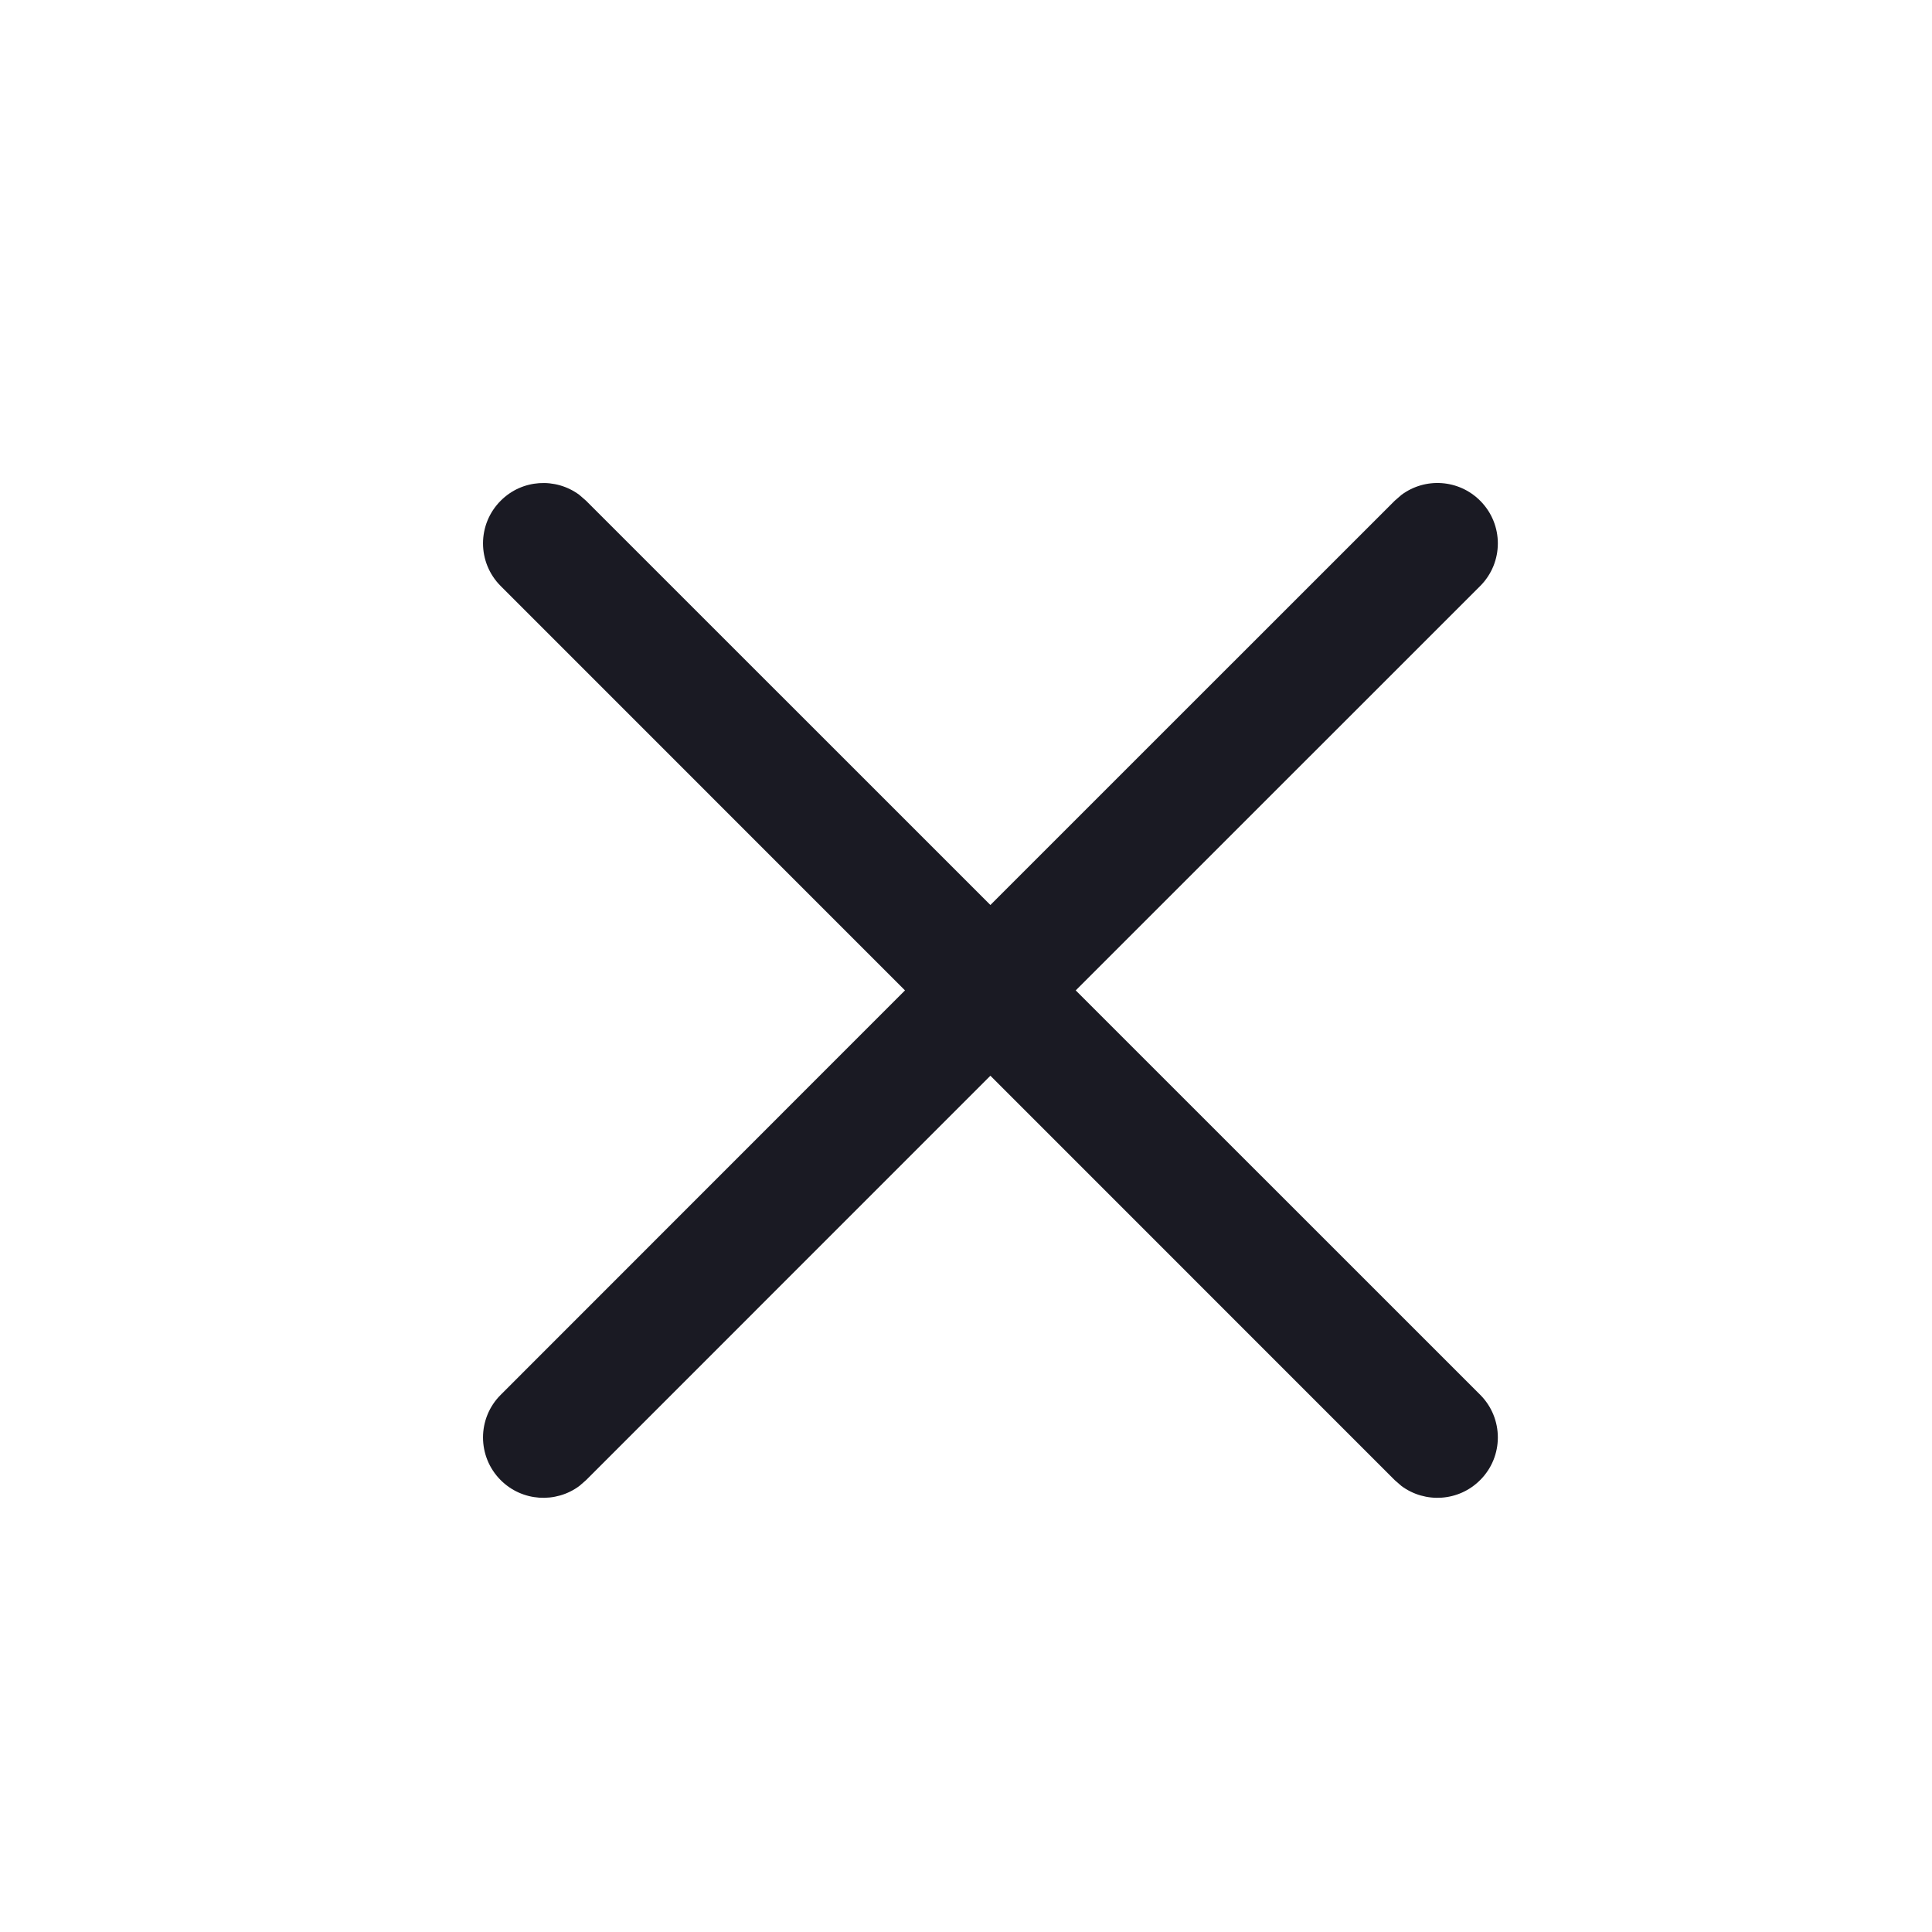
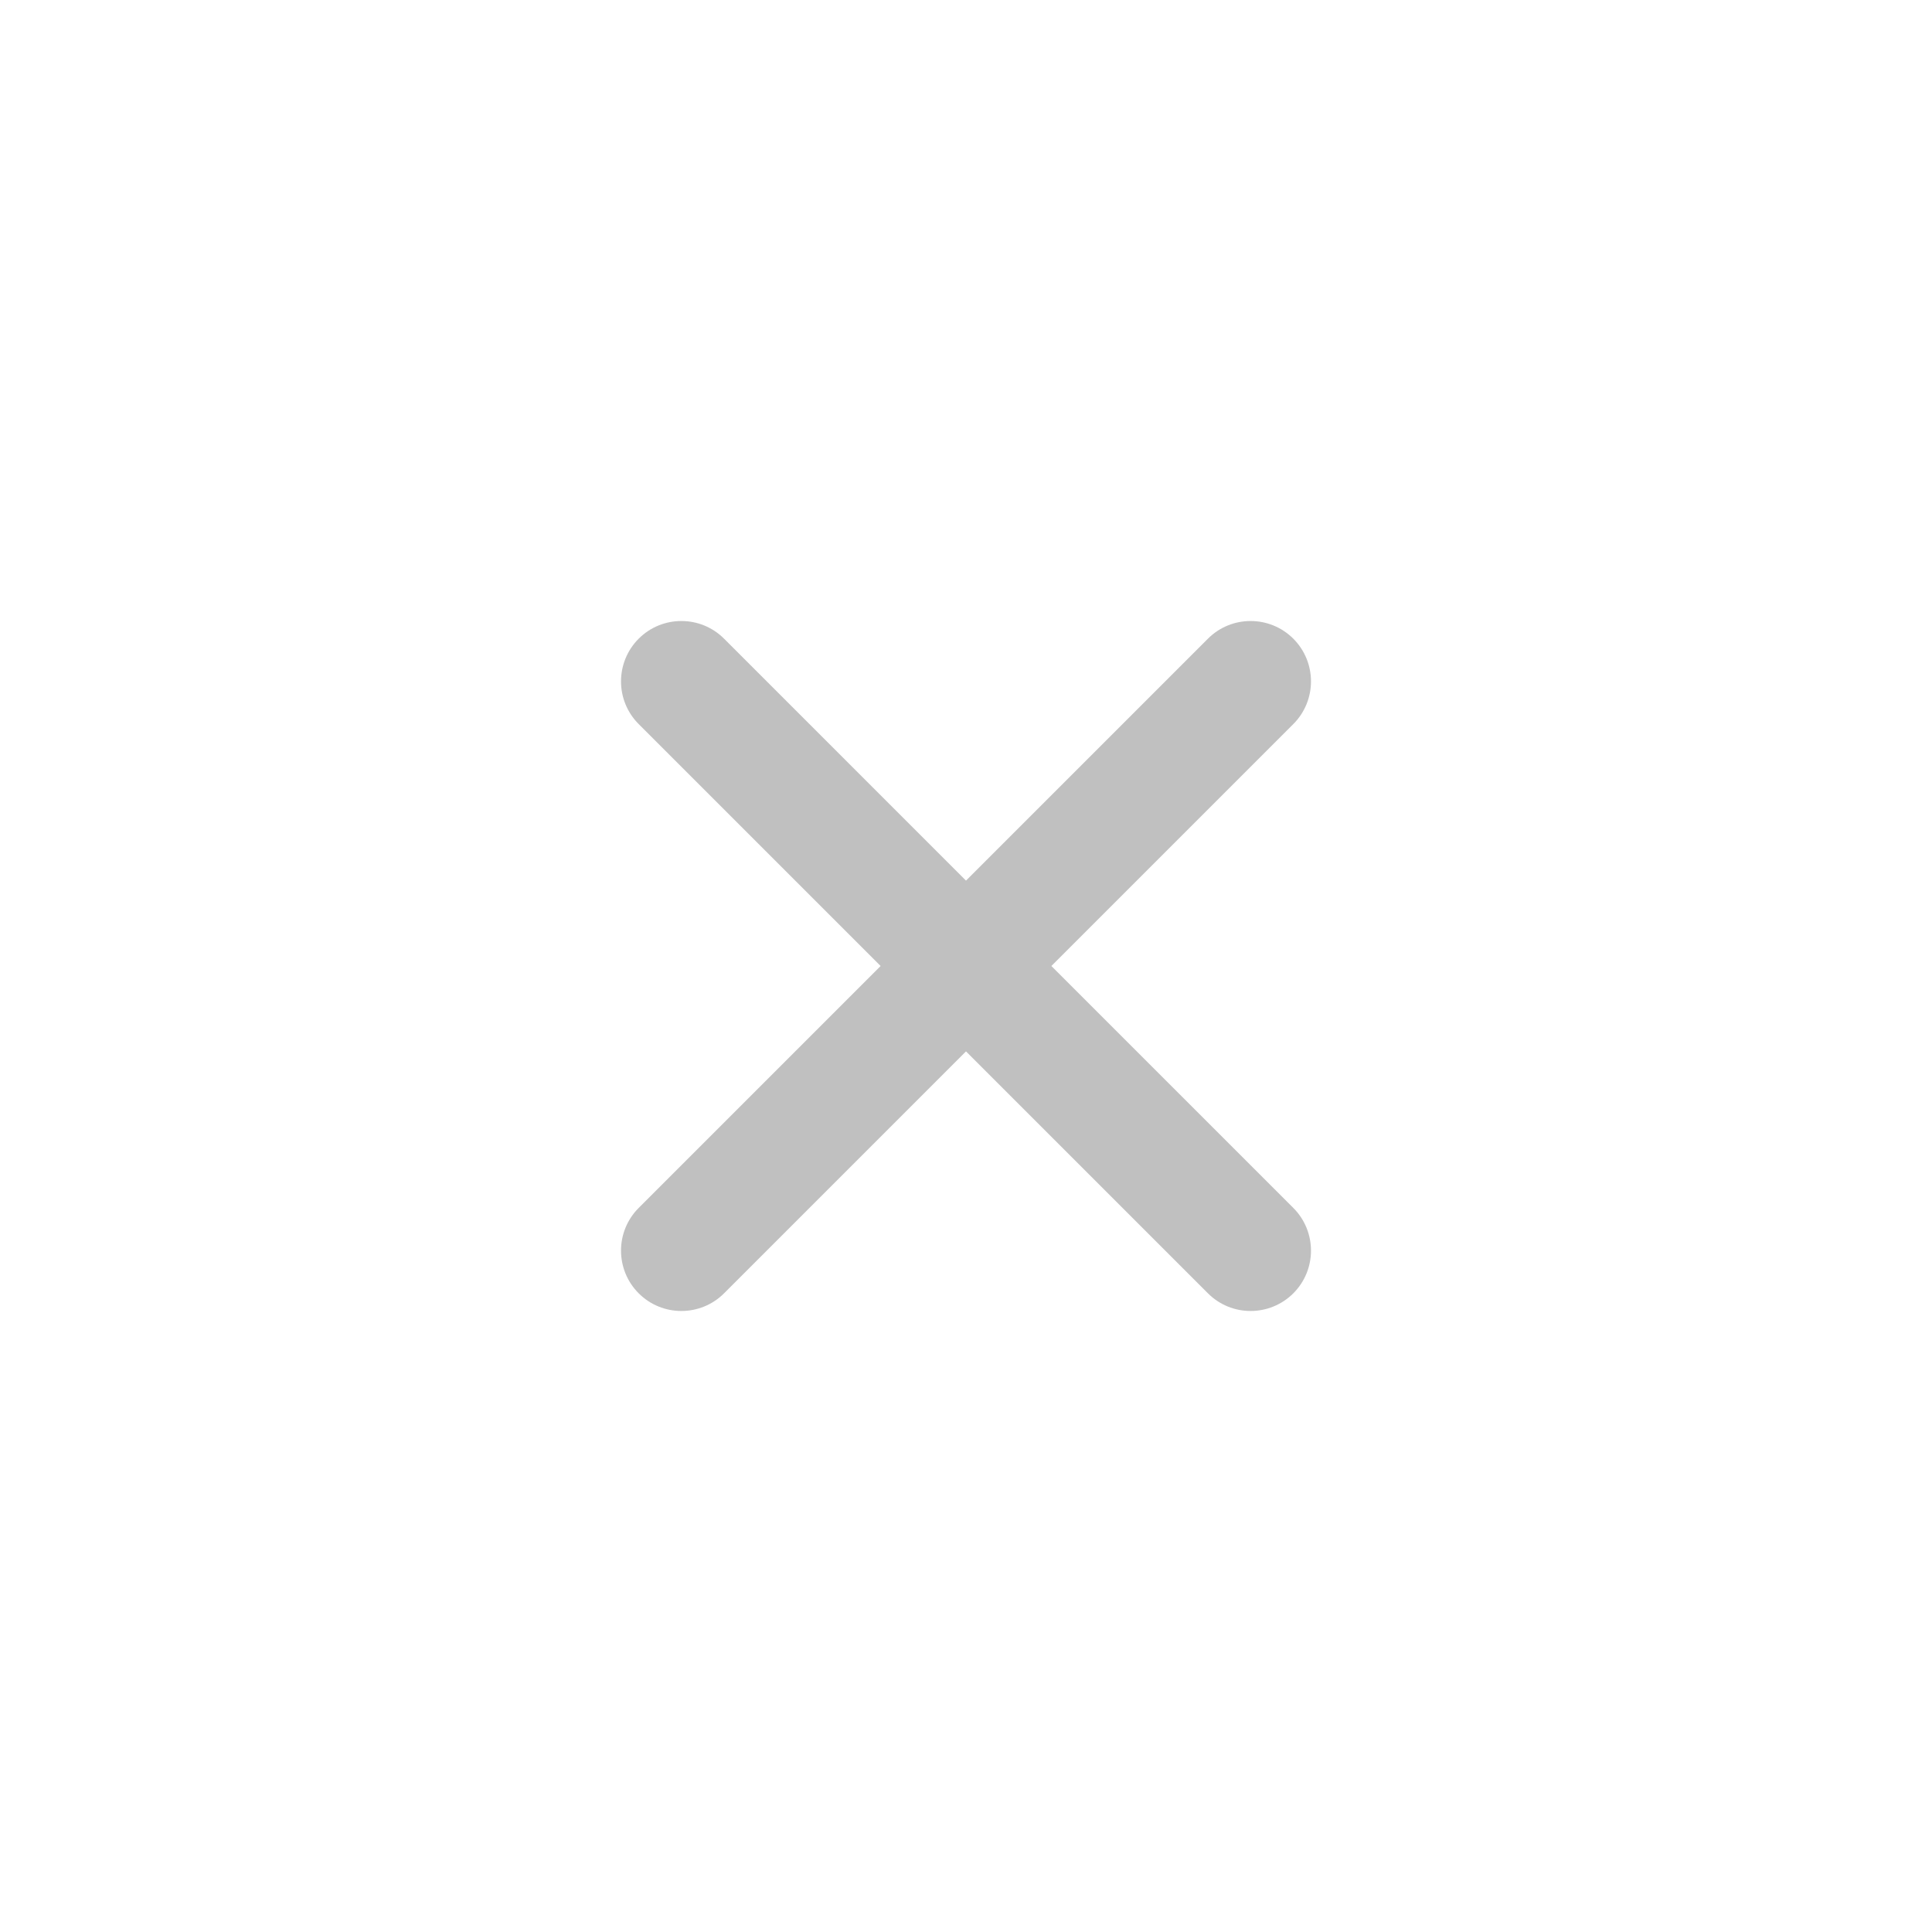
- <svg xmlns="http://www.w3.org/2000/svg" width="18" height="18" viewBox="0 0 24 24">
-   <path fill="#1A1A23" fill-rule="evenodd" d="M17.41 6.147c.294-.218.71-.194.977.073.293.293.293.767 0 1.06l-5.024 5.023 5.024 5.023c.293.293.293.768 0 1.06-.266.267-.683.291-.977.074l-.084-.073-5.023-5.024-5.023 5.024-.084.073c-.293.217-.71.193-.976-.073-.293-.293-.293-.768 0-1.06l5.022-5.024L6.22 7.28c-.293-.293-.293-.767 0-1.06.266-.267.683-.29.976-.073l.084.073 5.023 5.022 5.023-5.022z" />
+ <svg xmlns="http://www.w3.org/2000/svg" width="36" height="36" viewBox="0 0 36 36" fill="none">
+   <path fill-rule="evenodd" clip-rule="evenodd" d="M13.492 11.901C13.053 11.462 12.34 11.462 11.901 11.901C11.462 12.341 11.462 13.053 11.901 13.492L16.409 18L11.901 22.508C11.462 22.947 11.462 23.66 11.901 24.099C12.34 24.538 13.053 24.538 13.492 24.099L18 19.591L22.508 24.099C22.947 24.538 23.659 24.538 24.099 24.099C24.538 23.66 24.538 22.947 24.099 22.508L19.591 18L24.099 13.492C24.538 13.053 24.538 12.341 24.099 11.901C23.659 11.462 22.947 11.462 22.508 11.901L18 16.409L13.492 11.901Z" fill="#C0C0C0" />
</svg>
